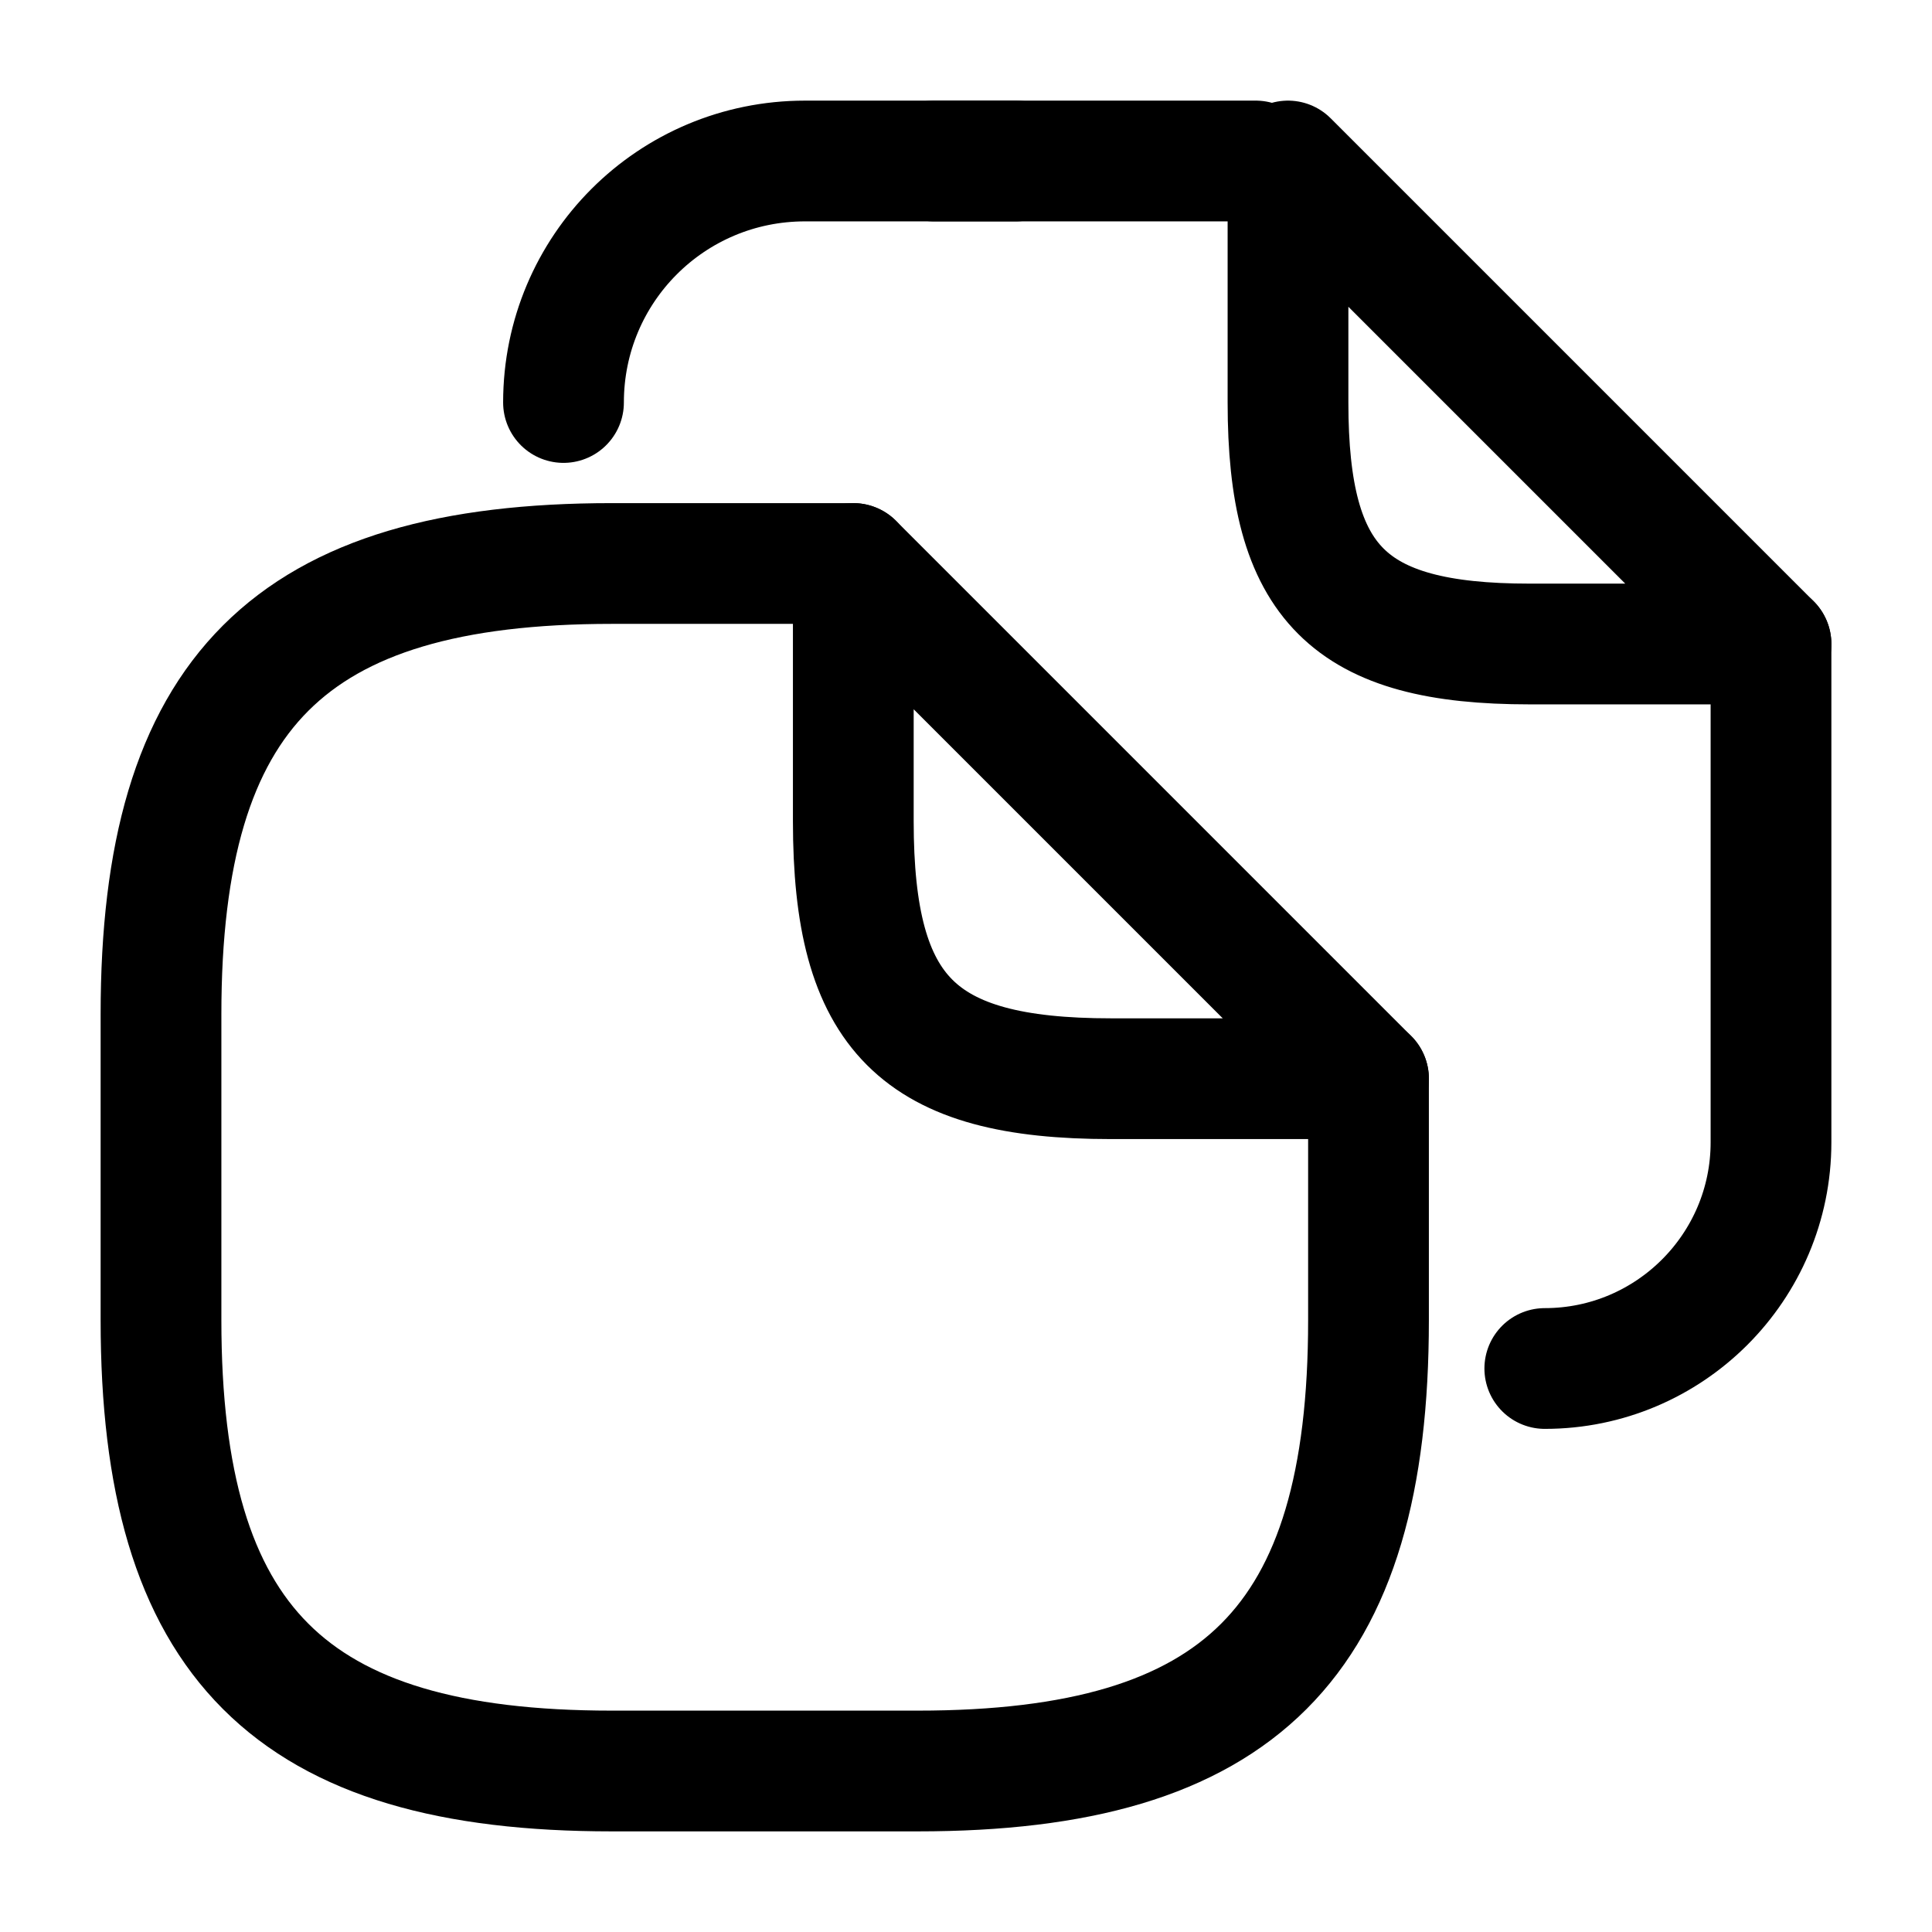
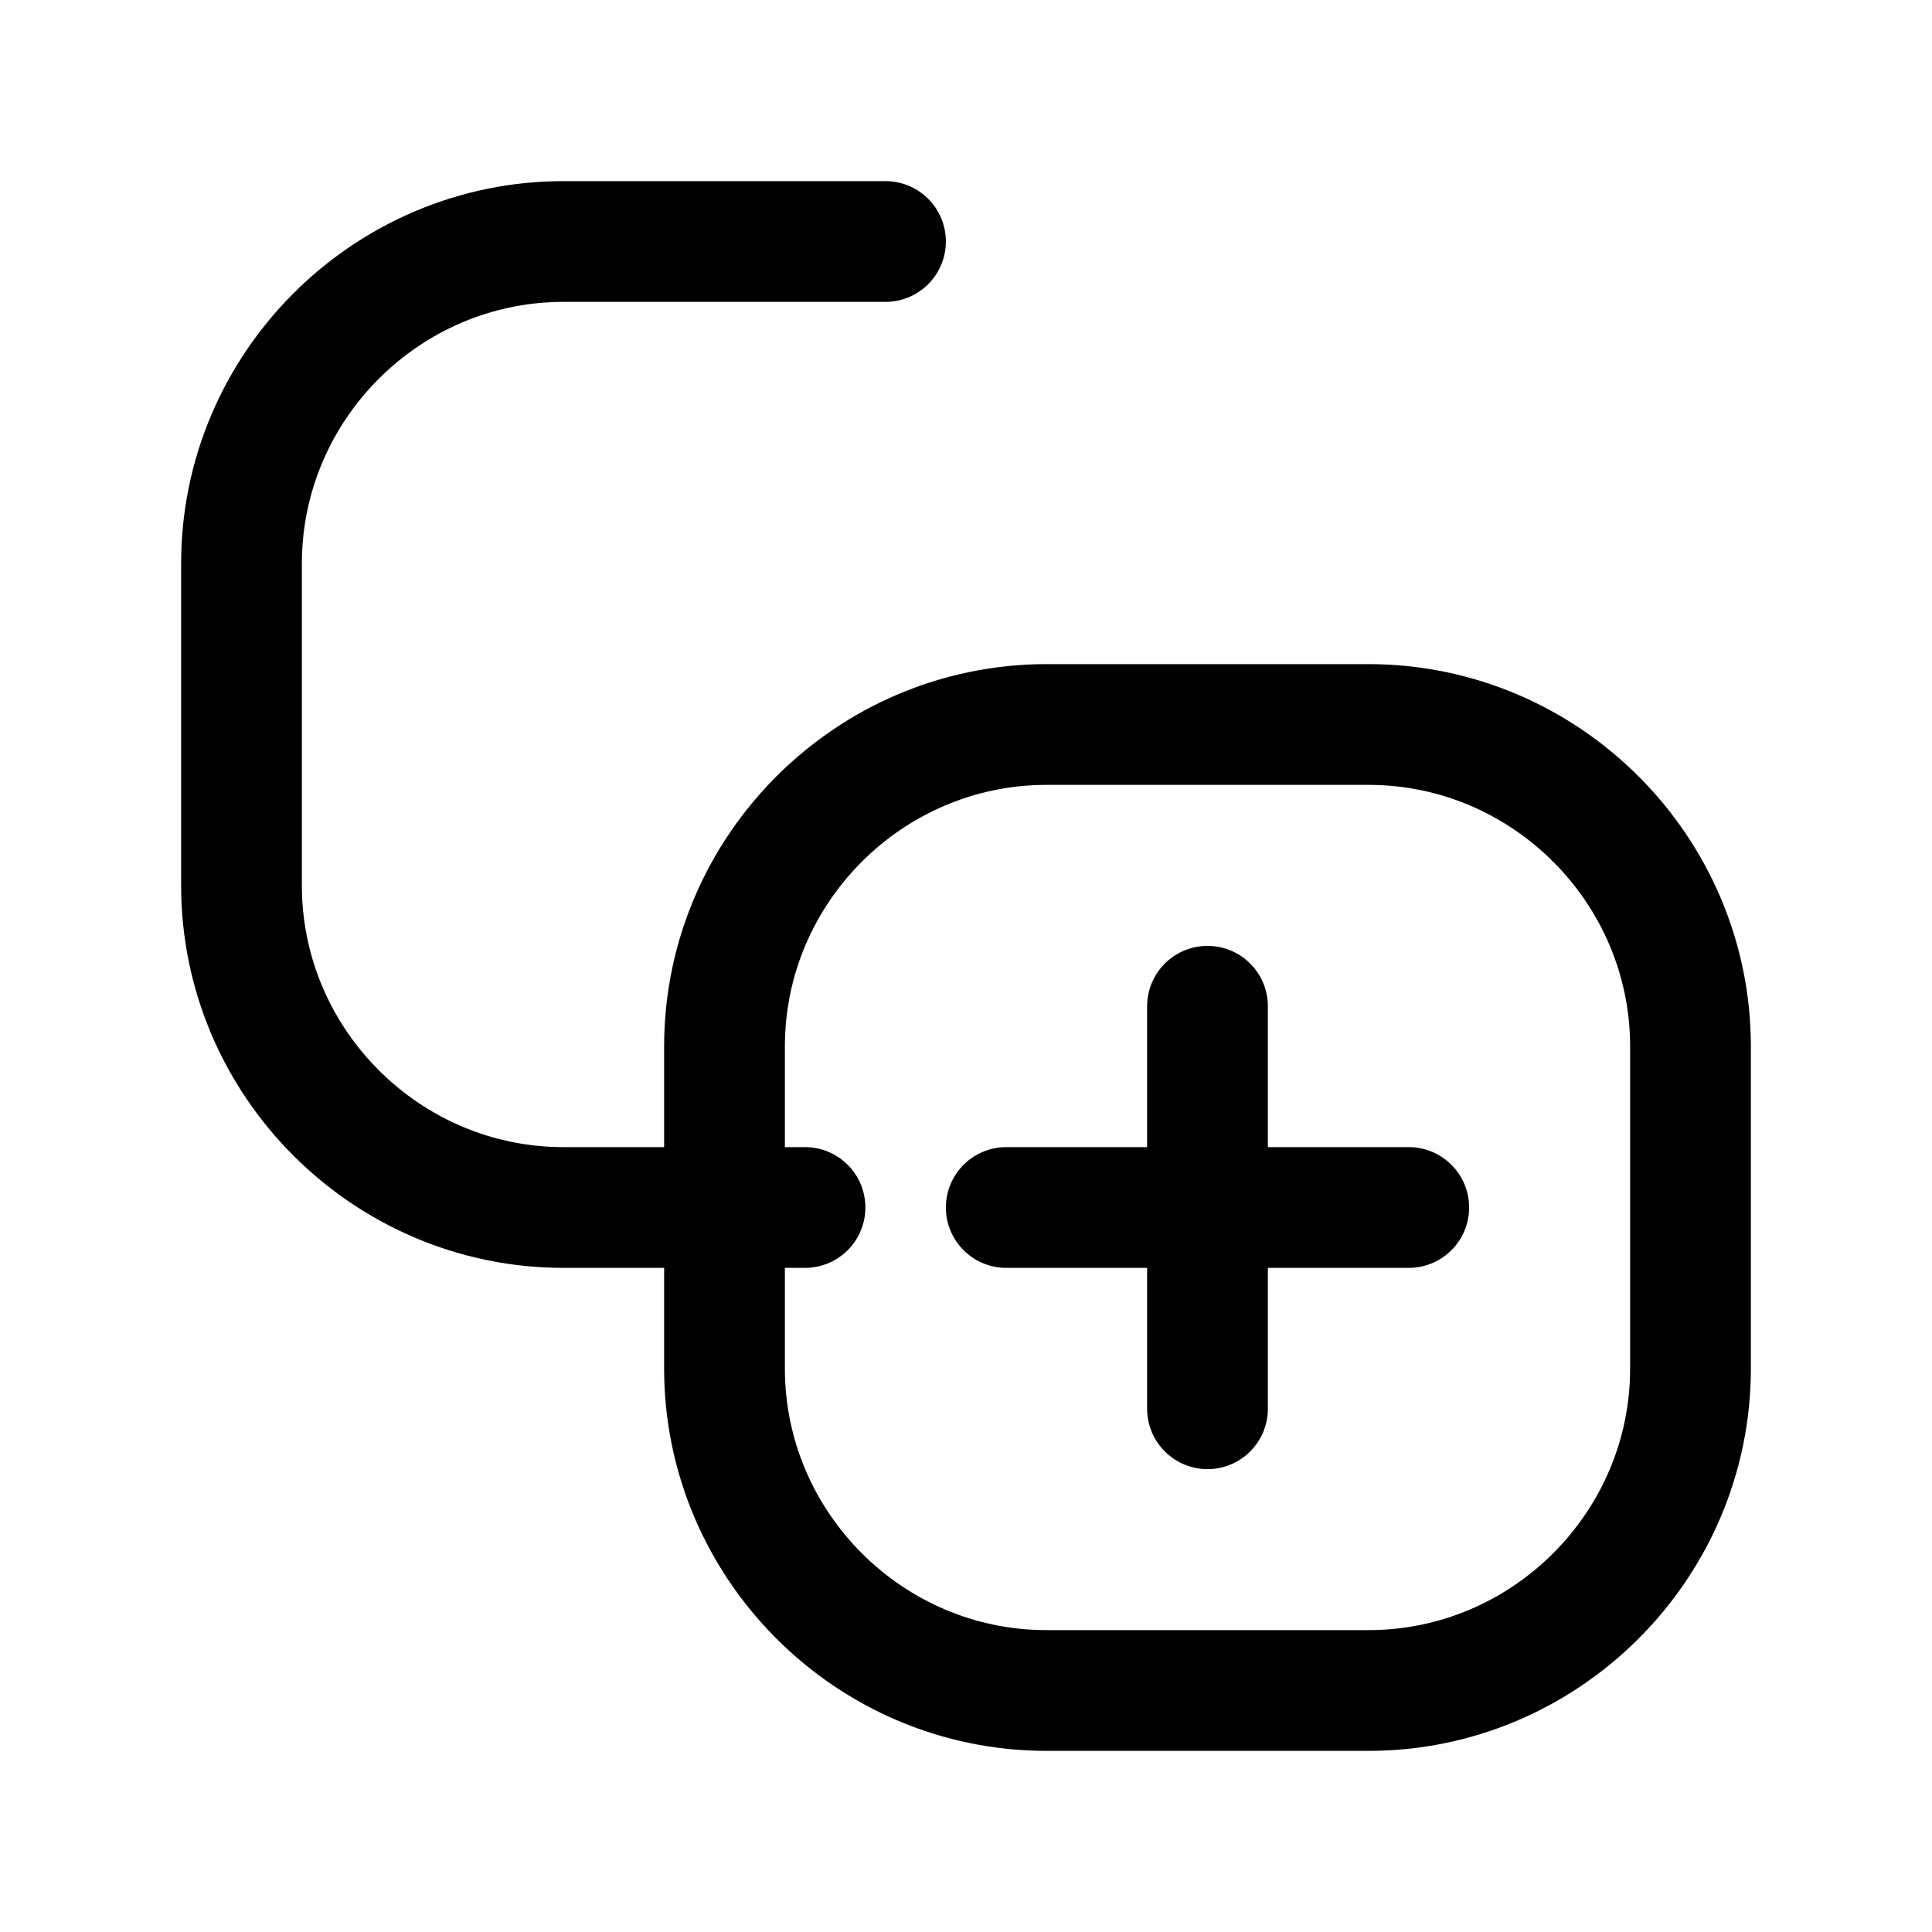
<svg xmlns="http://www.w3.org/2000/svg" version="1.2" baseProfile="tiny" x="0px" y="0px" viewBox="0 0 24 24" xml:space="preserve">
  <g class="icon">
-     <path fill="none" d="M17 13.4V16.4C17 20.4 15.4 22 11.4 22H7.6C3.6 22 2 20.4 2 16.4V12.6C2 8.6 3.6 7 7.6 7H10.6" stroke="currentColor" stroke-width="1.5" stroke-linecap="round" stroke-linejoin="round" />
-     <path fill="none" d="M17 13.4H13.8C11.4 13.4 10.6 12.6 10.6 10.2V7L17 13.4Z" stroke="currentColor" stroke-width="1.5" stroke-linecap="round" stroke-linejoin="round" />
-     <path fill="none" d="M11.6 2H15.6" stroke="currentColor" stroke-width="1.5" stroke-linecap="round" stroke-linejoin="round" />
-     <path fill="none" d="M7 5C7 3.34 8.34 2 10 2H12.62" stroke="currentColor" stroke-width="1.5" stroke-linecap="round" stroke-linejoin="round" />
-     <path fill="none" d="M22 8V14.19C22 15.74 20.74 17 19.19 17" stroke="currentColor" stroke-width="1.5" stroke-linecap="round" stroke-linejoin="round" />
-     <path fill="none" d="M22 8H19C16.75 8 16 7.25 16 5V2L22 8Z" stroke="currentColor" stroke-width="1.5" stroke-linecap="round" stroke-linejoin="round" />
+     <path fill="none" d="M11 3H7C4.8 3 3 4.8 3 7V11C3 13.2 4.8 15 7 15H10" stroke="currentColor" stroke-width="1.5" stroke-linecap="round" stroke-linejoin="round" />
+     <path fill="none" d="M13 9H17C19.2 9 21 10.8 21 13V17C21 19.2 19.2 21 17 21H13C10.8 21 9 19.2 9 17V13C9 10.8 10.8 9 13 9Z" stroke="currentColor" stroke-width="1.5" stroke-linecap="round" stroke-linejoin="round" />
+     <path fill="none" d="M15 12.5V17.5M12.5 15H17.5" stroke="currentColor" stroke-width="1.5" stroke-linecap="round" stroke-linejoin="round" />
  </g>
</svg>
